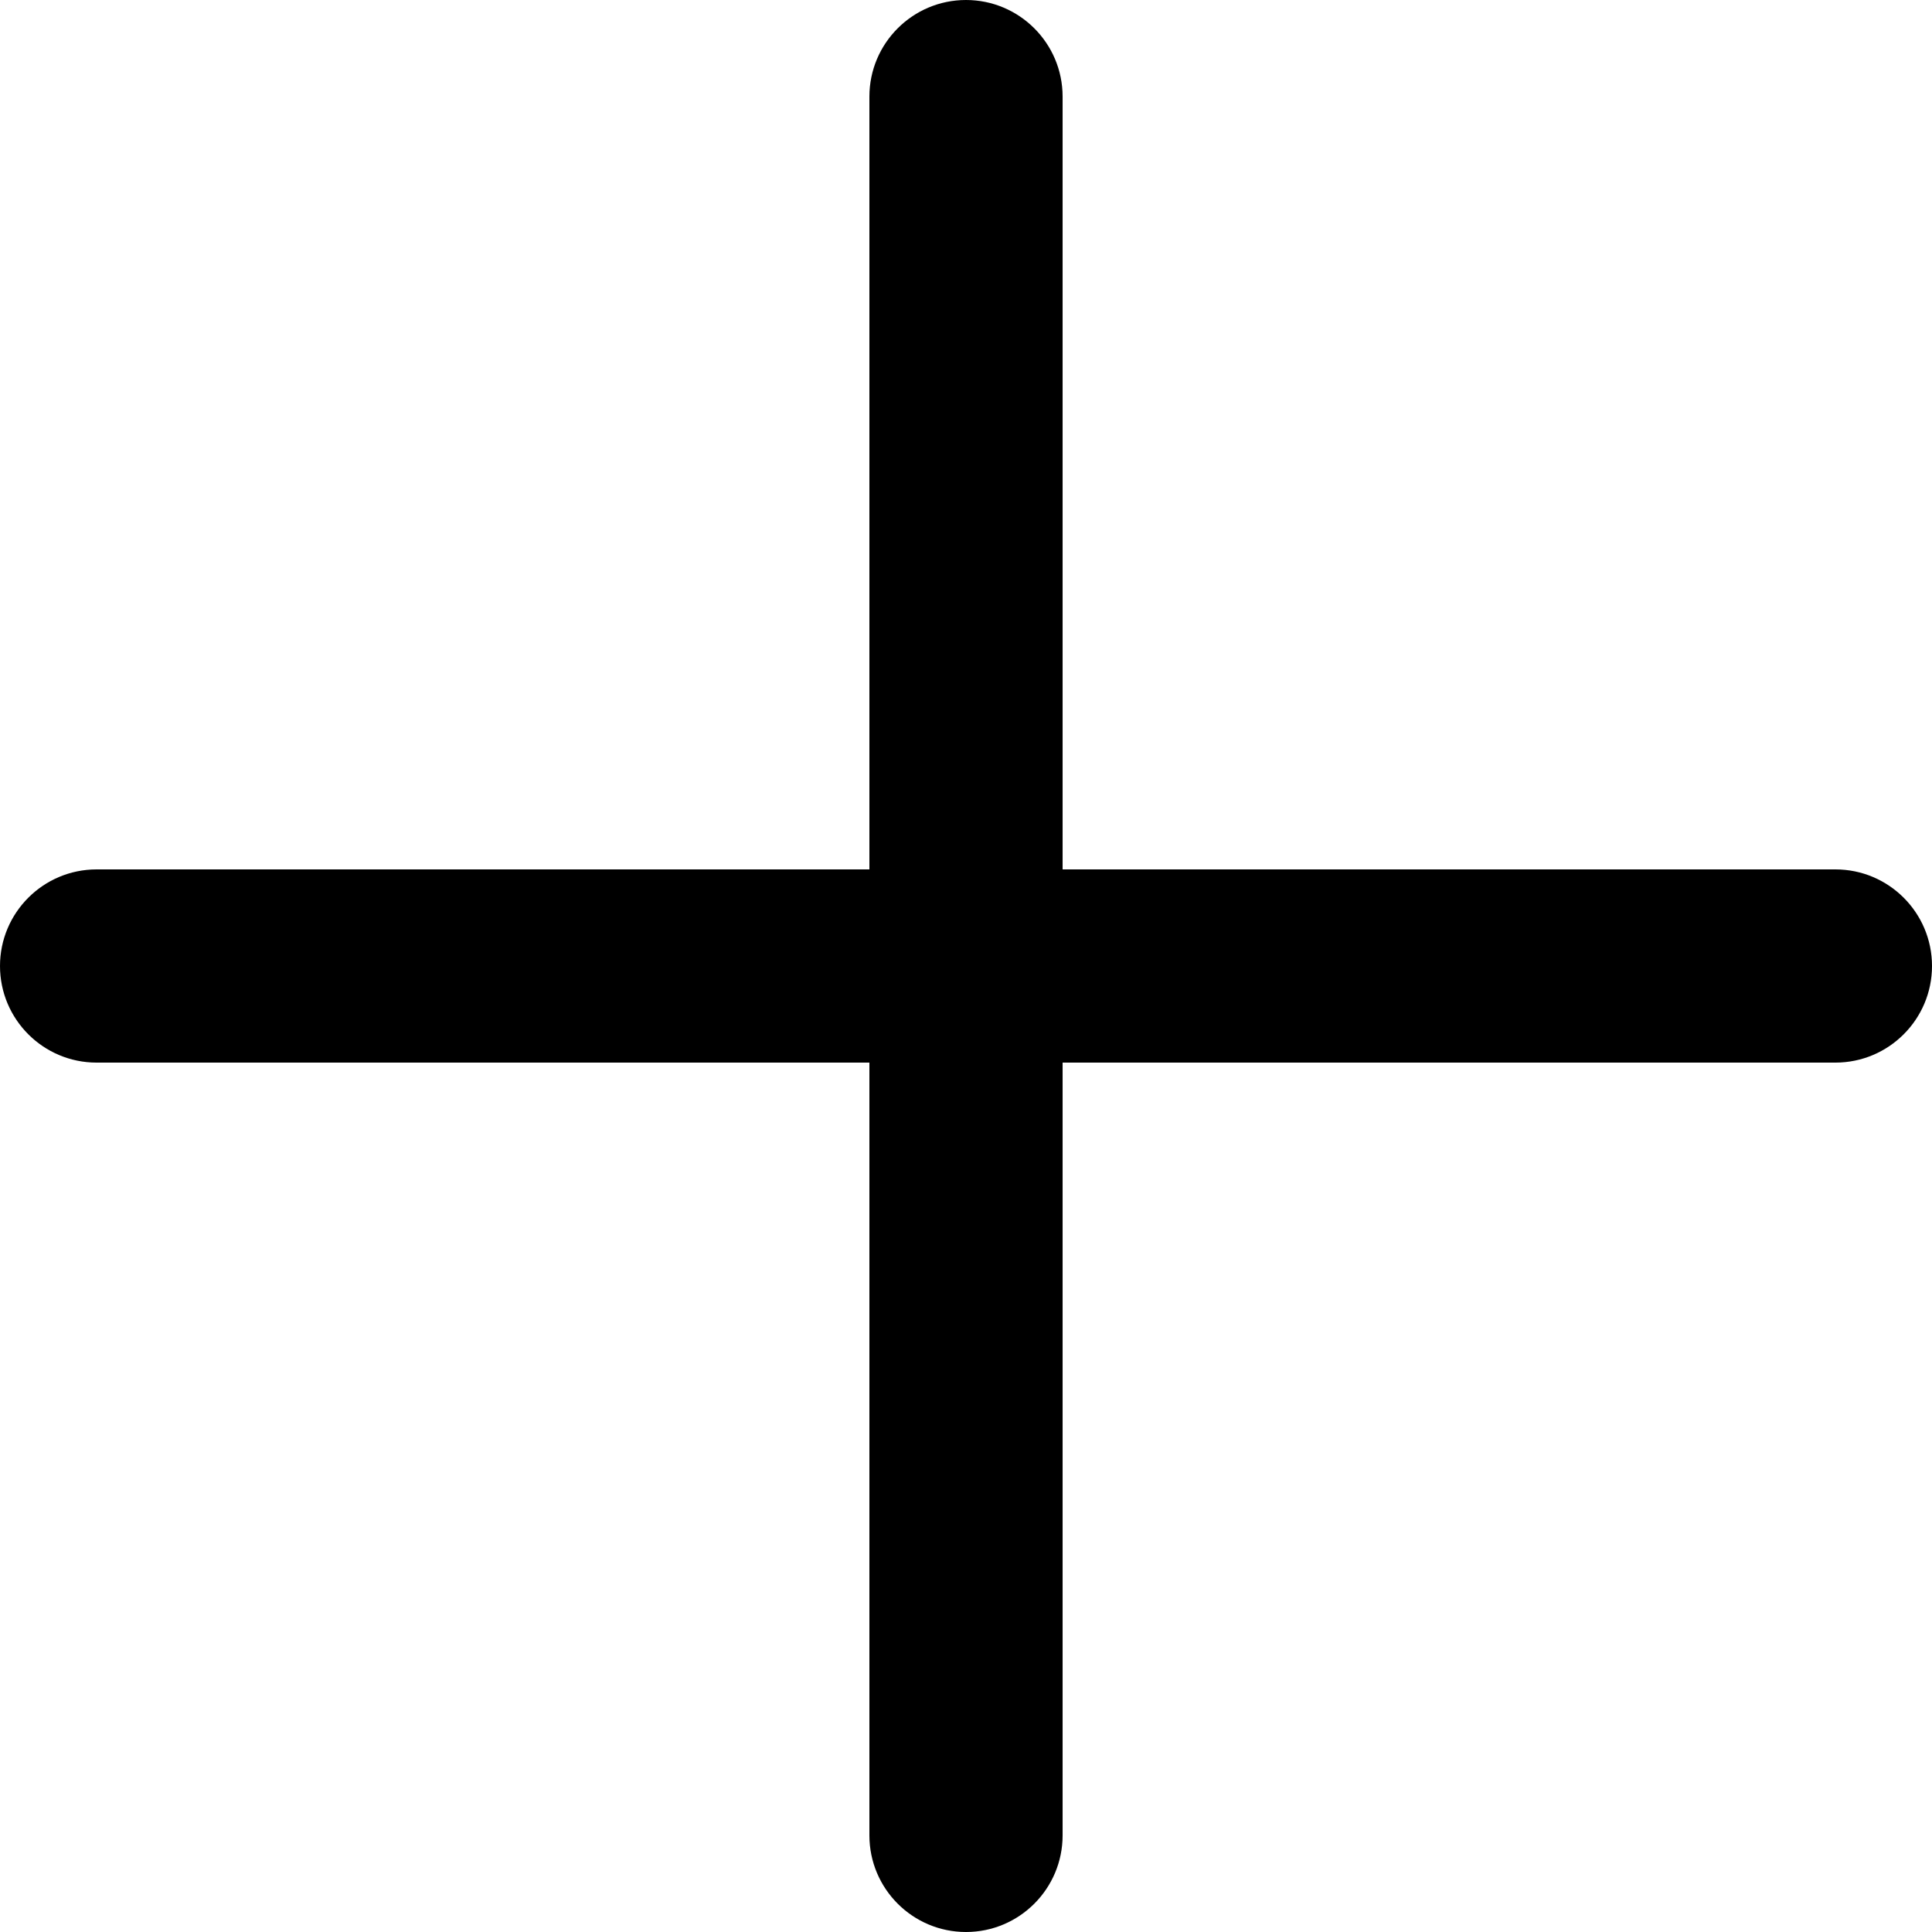
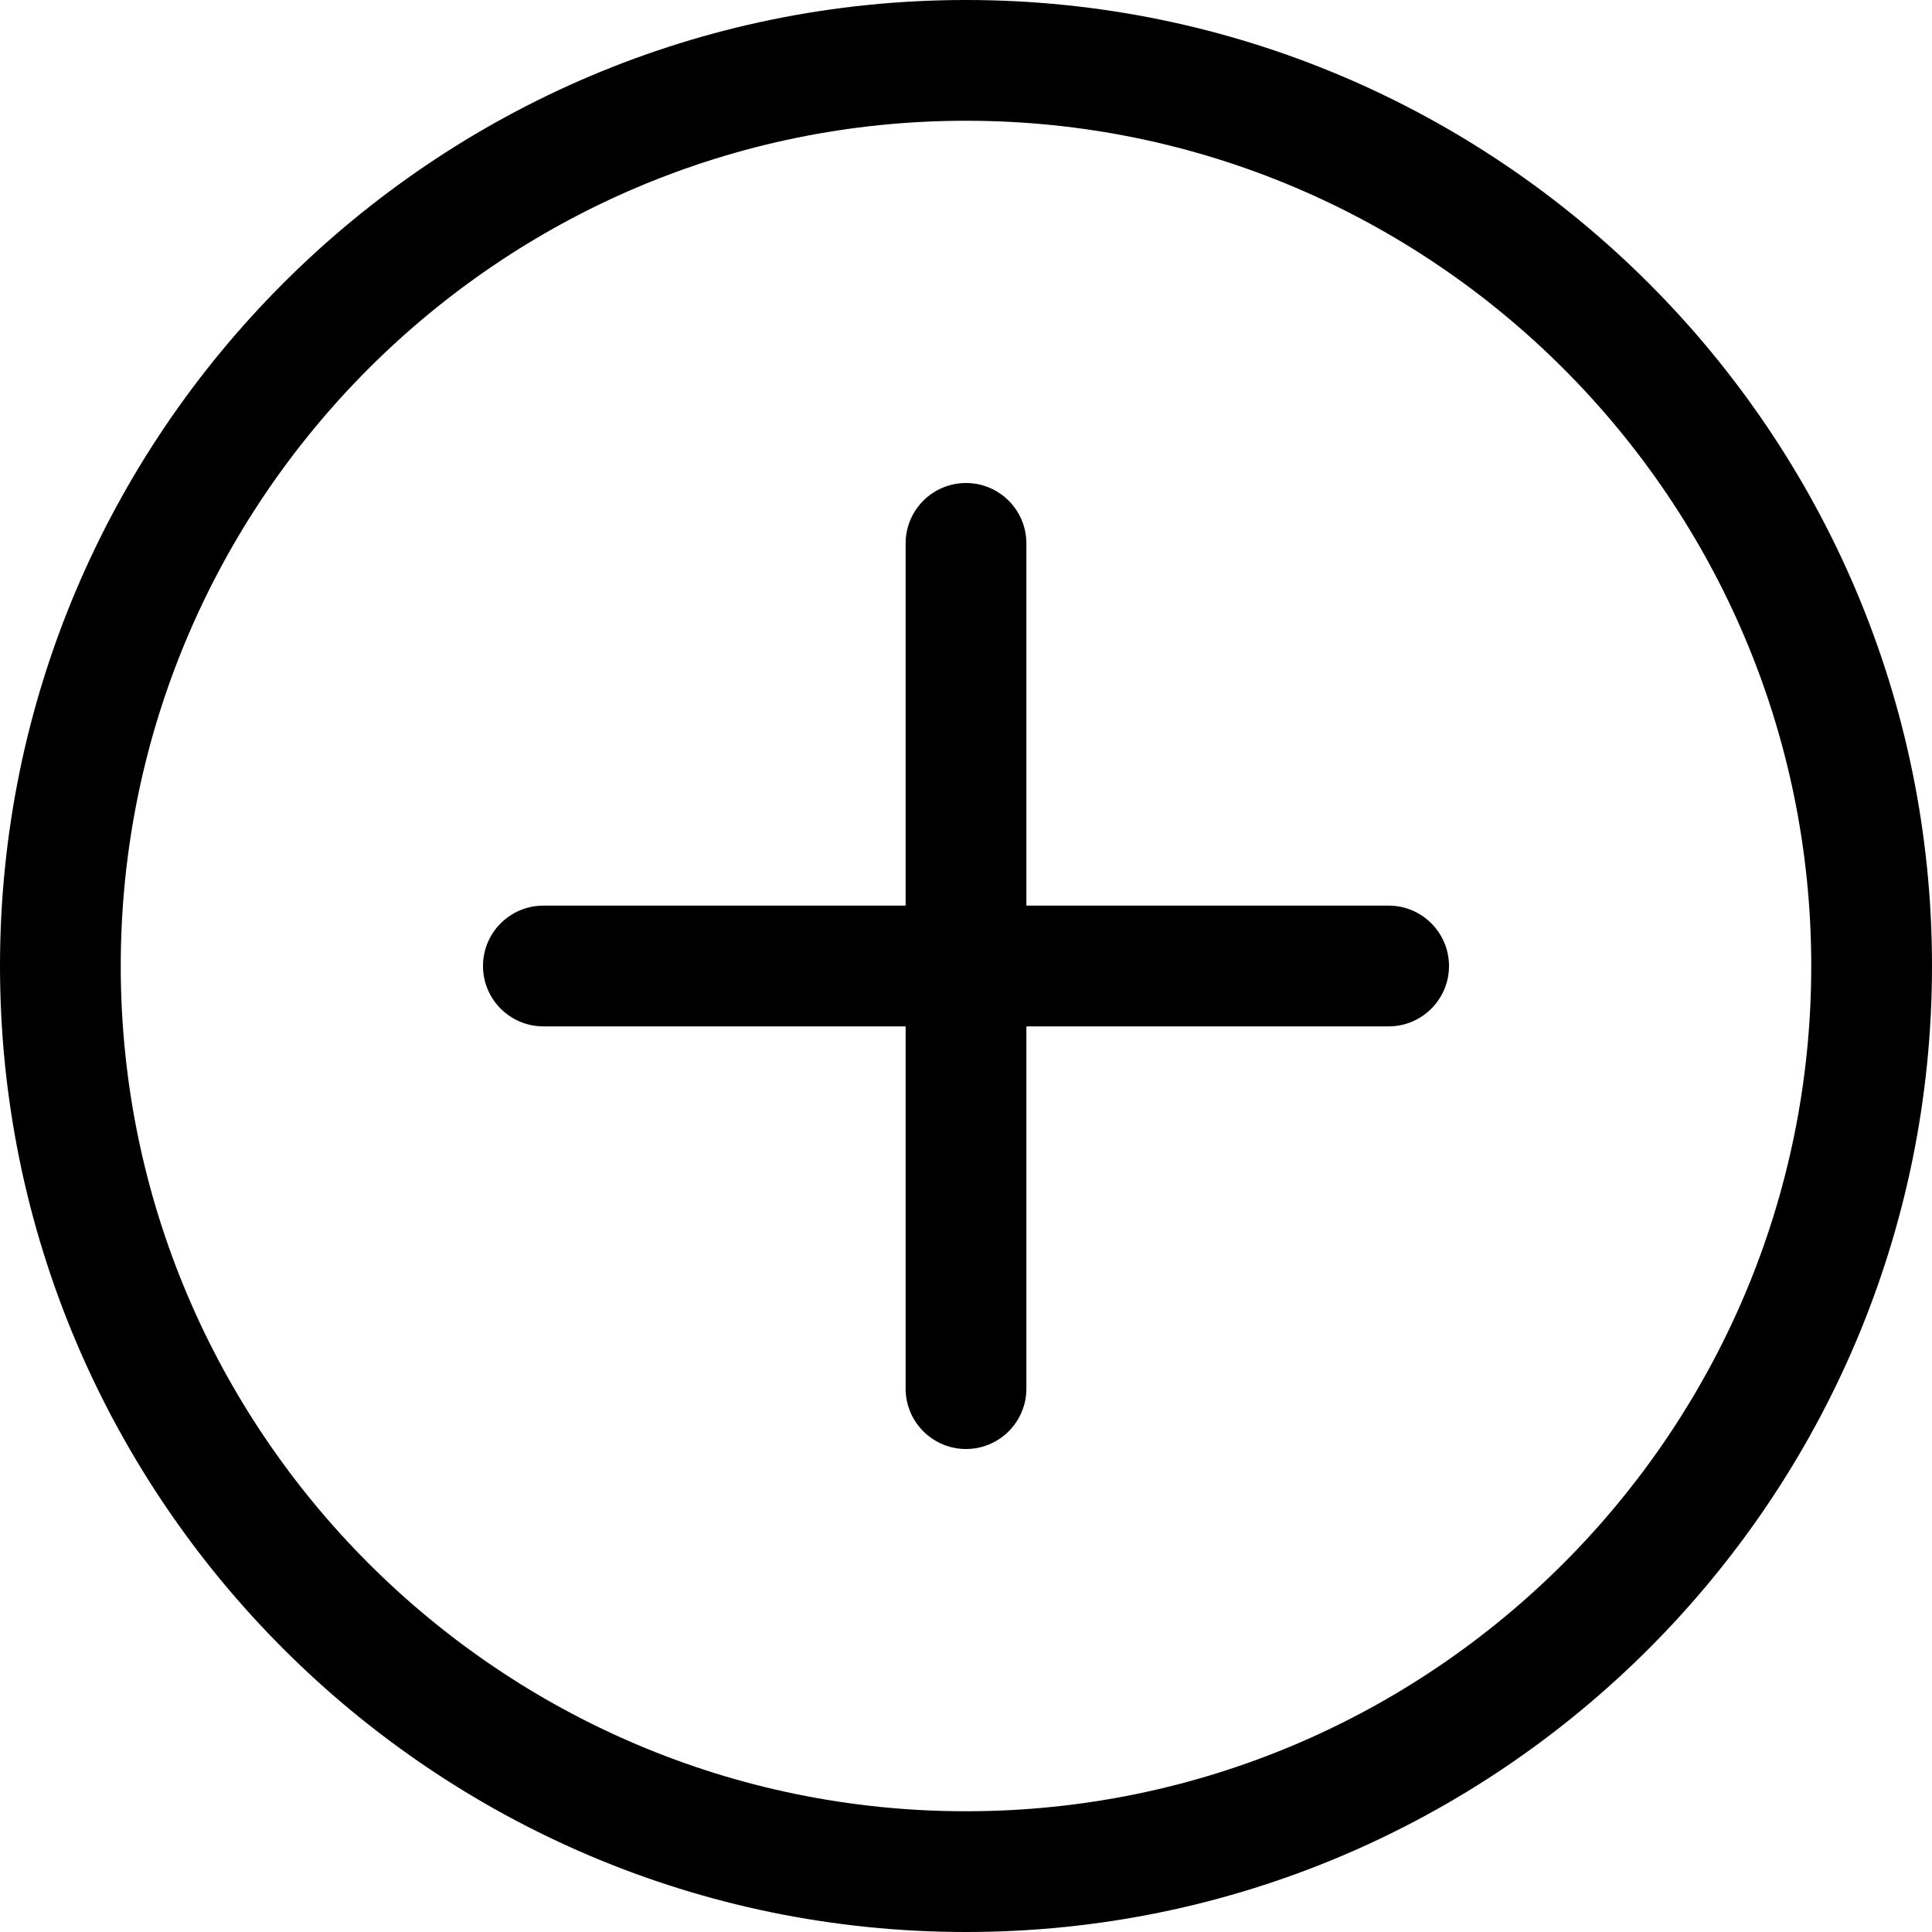
- <svg xmlns="http://www.w3.org/2000/svg" height="426.667pt" viewBox="0 0 426.667 426.667" width="426.667pt">
-   <path d="m405.332 192h-170.664v-170.668c0-11.773-9.559-21.332-21.336-21.332-11.773 0-21.332 9.559-21.332 21.332v170.668h-170.668c-11.773 0-21.332 9.559-21.332 21.332 0 11.777 9.559 21.336 21.332 21.336h170.668v170.664c0 11.777 9.559 21.336 21.332 21.336 11.777 0 21.336-9.559 21.336-21.336v-170.664h170.664c11.777 0 21.336-9.559 21.336-21.336 0-11.773-9.559-21.332-21.336-21.332zm0 0" />
+ <svg xmlns="http://www.w3.org/2000/svg" height="512pt" viewBox="0 0 512 512" width="512pt">
+   <path d="m256 512c-141.164 0-256-114.836-256-256s114.836-256 256-256 256 114.836 256 256-114.836 256-256 256zm0-480c-123.52 0-224 100.48-224 224s100.48 224 224 224 224-100.48 224-224-100.48-224-224-224zm0 0" />
+   <path d="m368 272h-224c-8.832 0-16-7.168-16-16s7.168-16 16-16h224c8.832 0 16 7.168 16 16s-7.168 16-16 16zm0 0" />
+   <path d="m256 384c-8.832 0-16-7.168-16-16v-224c0-8.832 7.168-16 16-16s16 7.168 16 16v224c0 8.832-7.168 16-16 16zm0 0" />
</svg>
